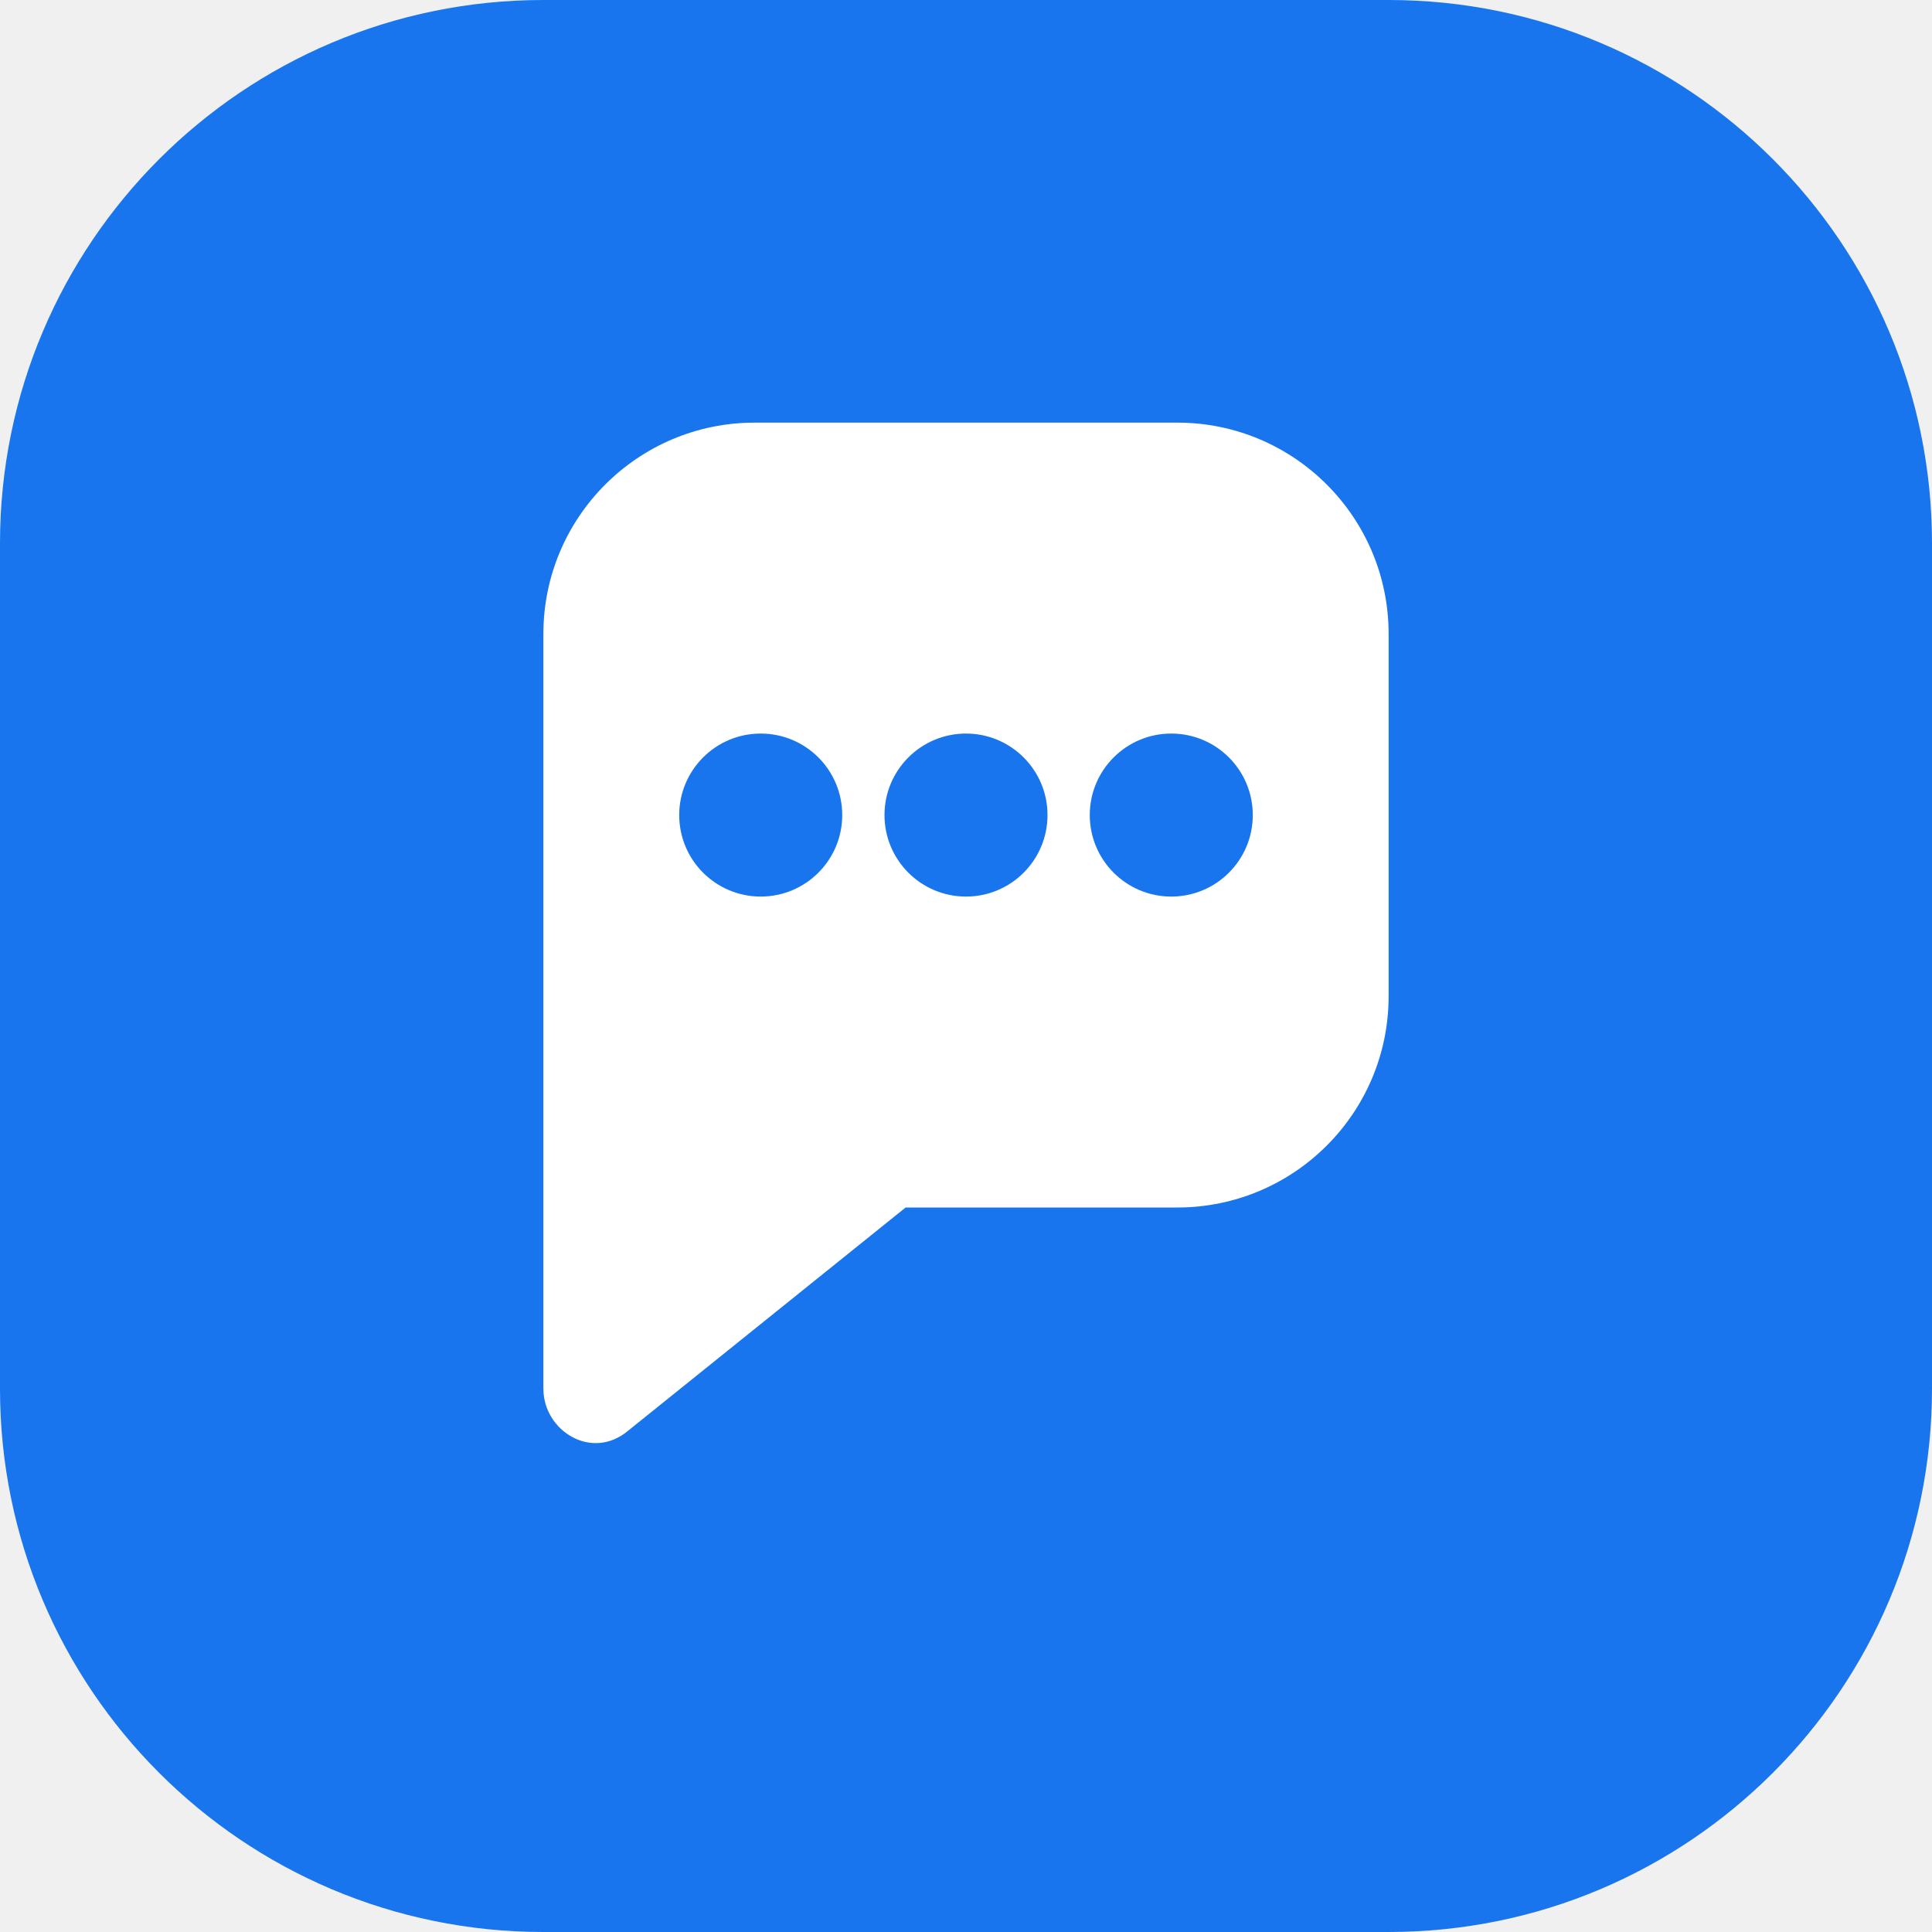
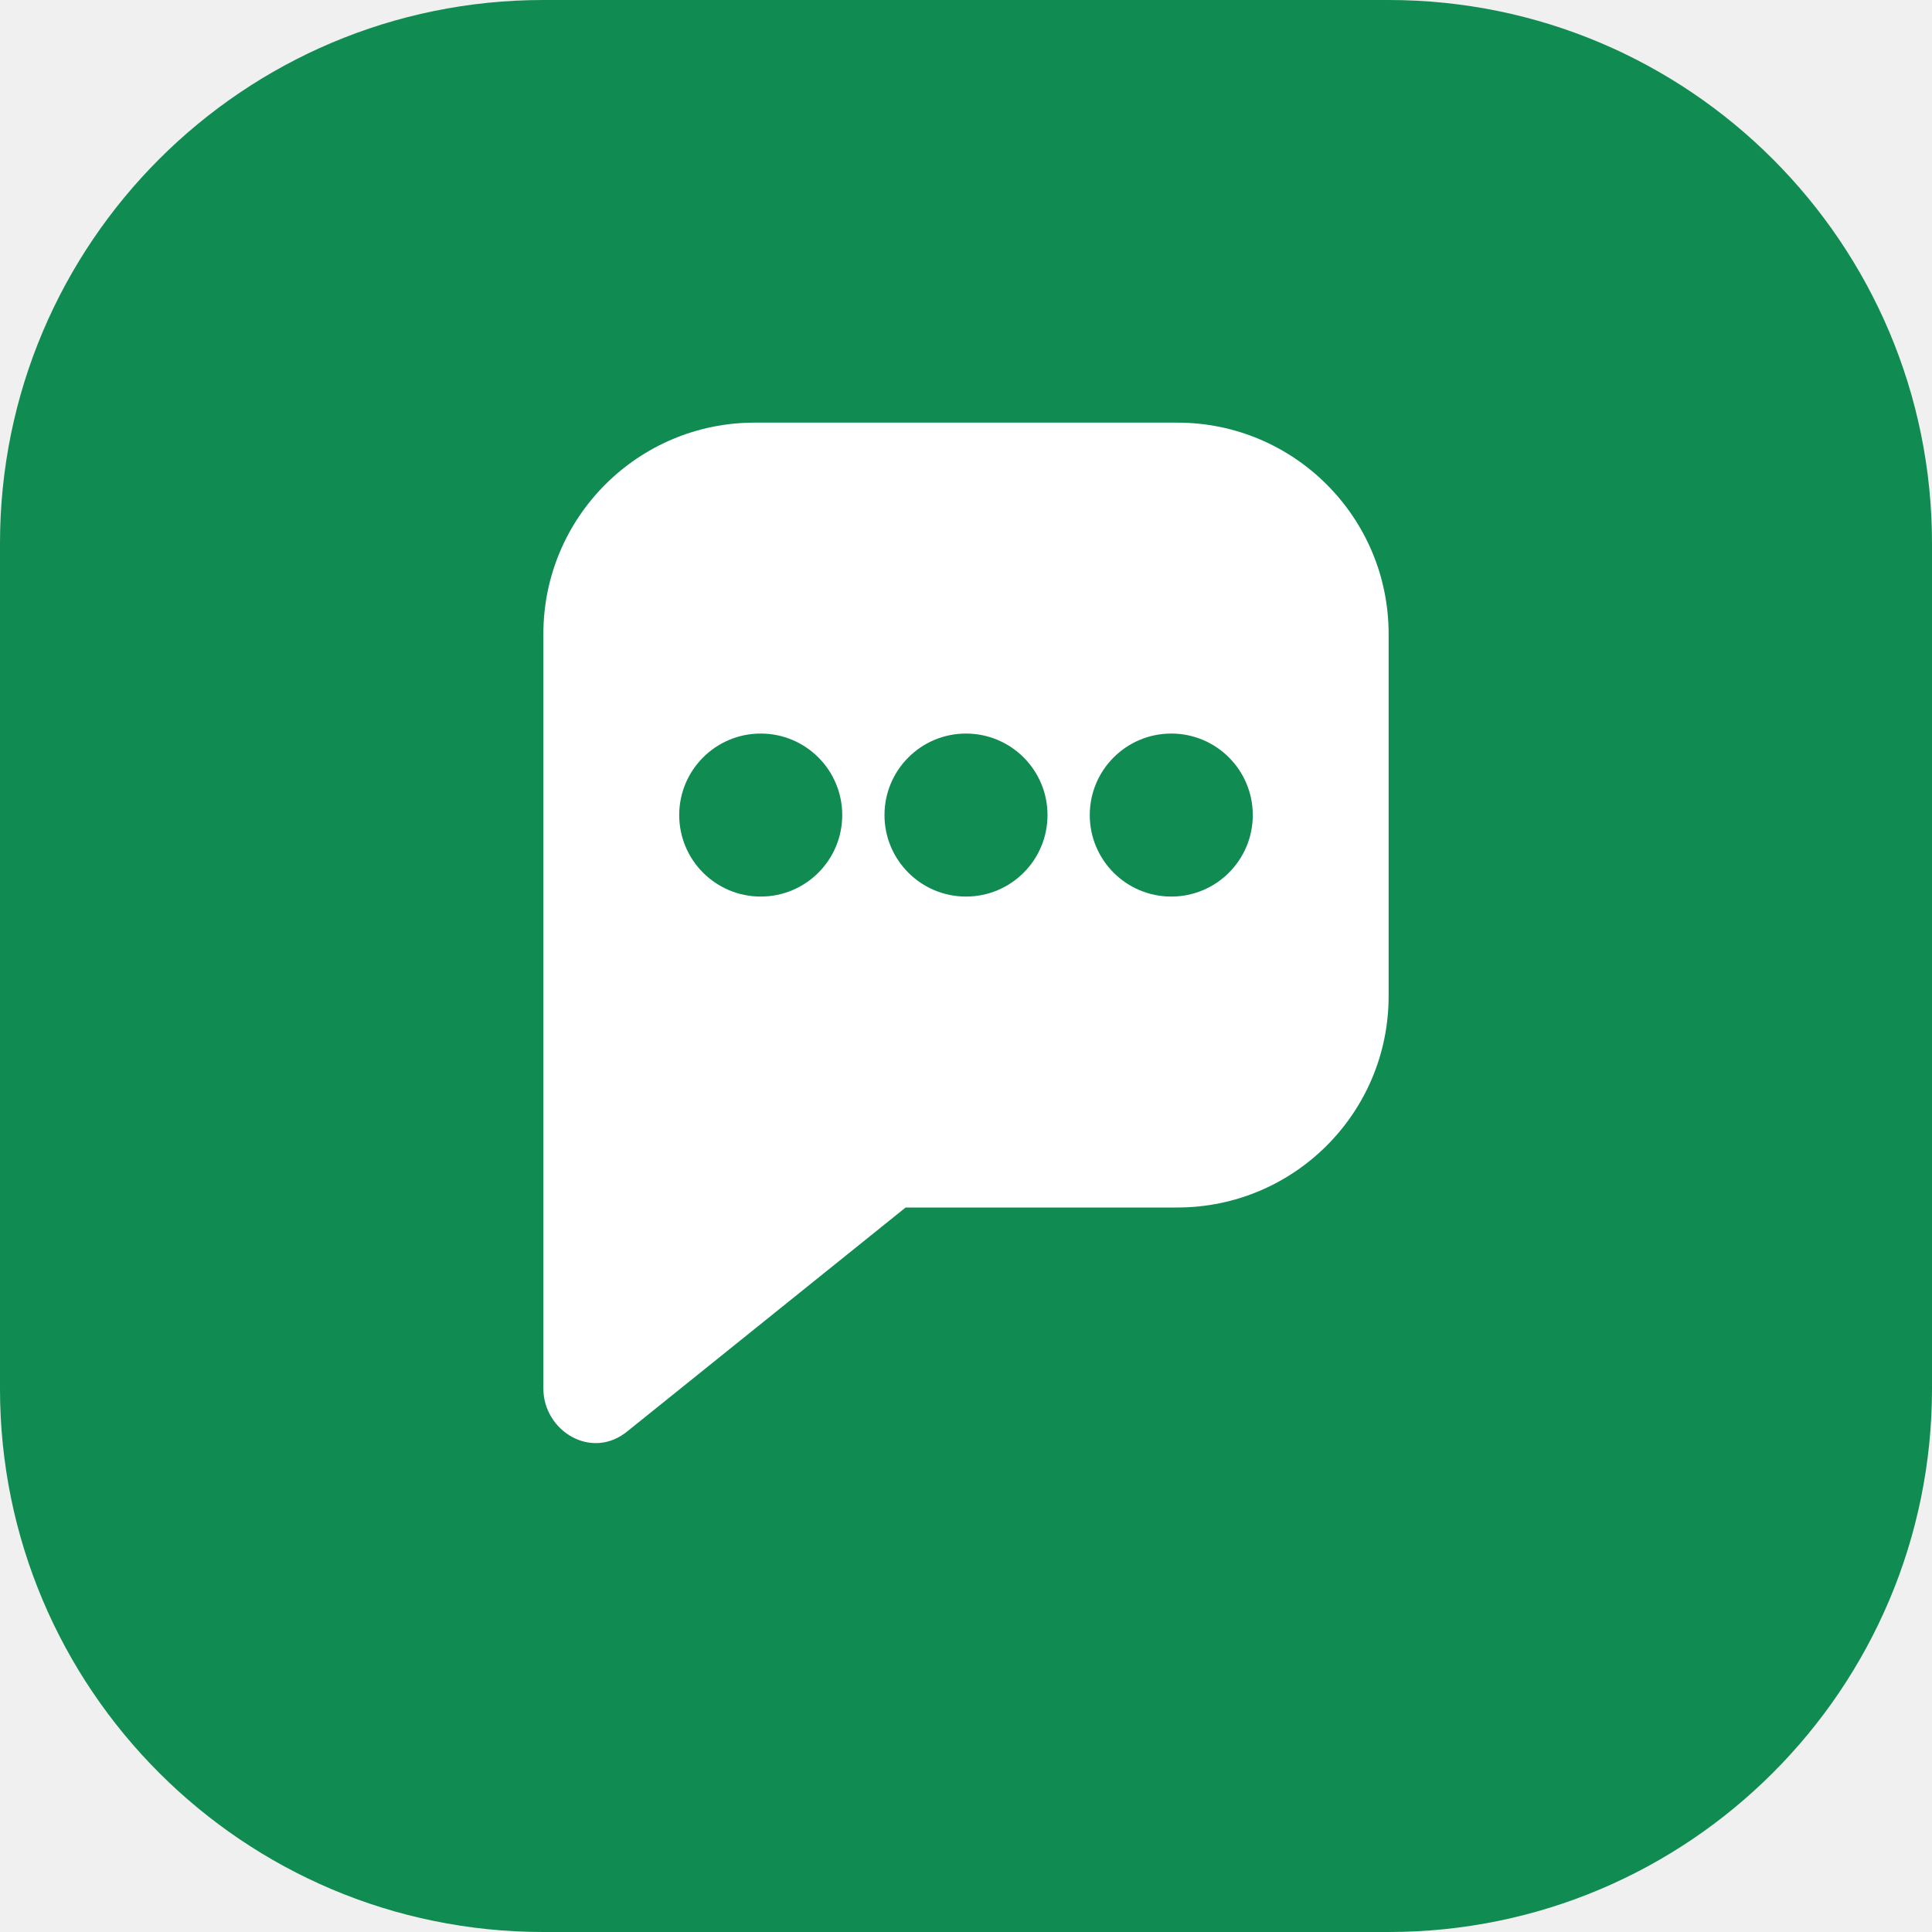
<svg xmlns="http://www.w3.org/2000/svg" viewBox="0 0 32 32">
-   <rect width="32" height="32" rx="9" fill="#1875EE" />
+   <rect width="32" height="32" rx="9" fill="#108B51" />
  <path d="M9 10.5A3.5 3.5 0 0 1 12.5 7h7A3.5 3.5 0 0 1 23 10.5v6a3.5 3.5 0 0 1-3.5 3.5H15l-4.6 3.7c-.6.5-1.4 0-1.4-.7z" fill="#fff" />
-   <circle cx="12.6" cy="13.5" r="1.35" fill="#1875EE" />
-   <circle cx="16" cy="13.5" r="1.35" fill="#1875EE" />
-   <circle cx="19.4" cy="13.5" r="1.35" fill="#1875EE" />
+   <circle cx="12.6" cy="13.5" r="1.35" fill="#108B51" />
+   <circle cx="16" cy="13.5" r="1.35" fill="#108B51" />
+   <circle cx="19.4" cy="13.5" r="1.35" fill="#108B51" />
</svg>
